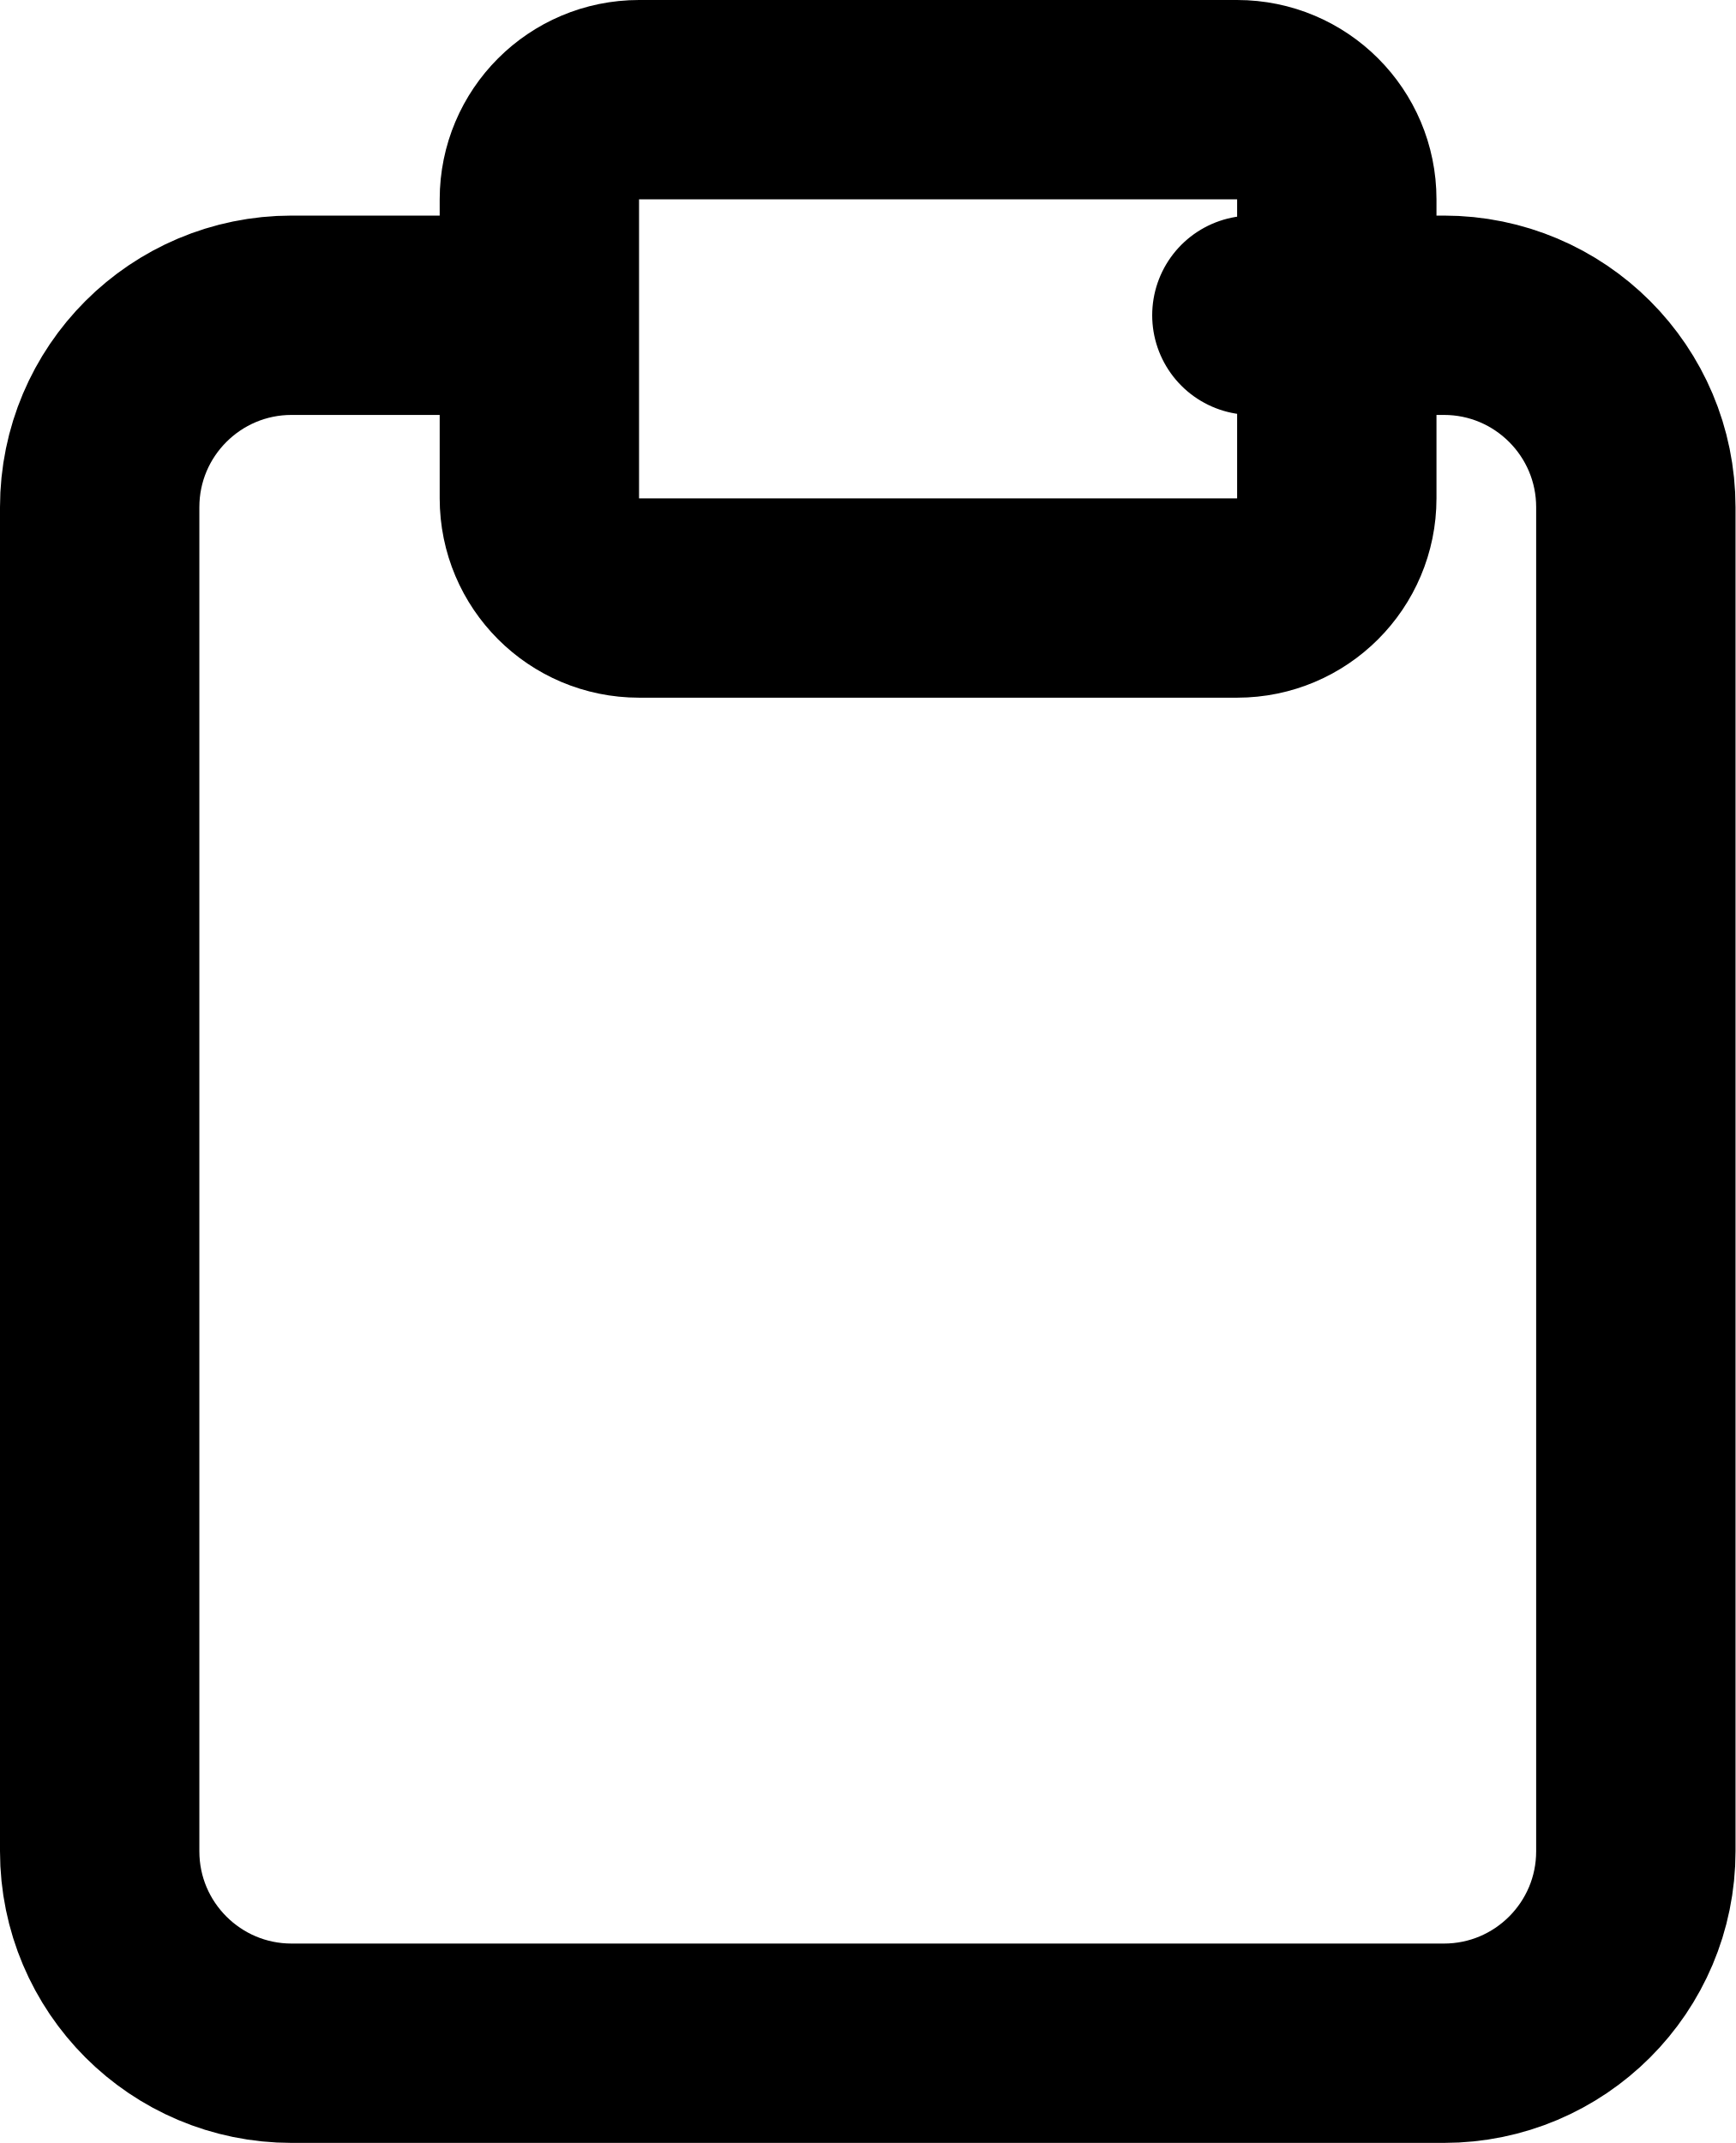
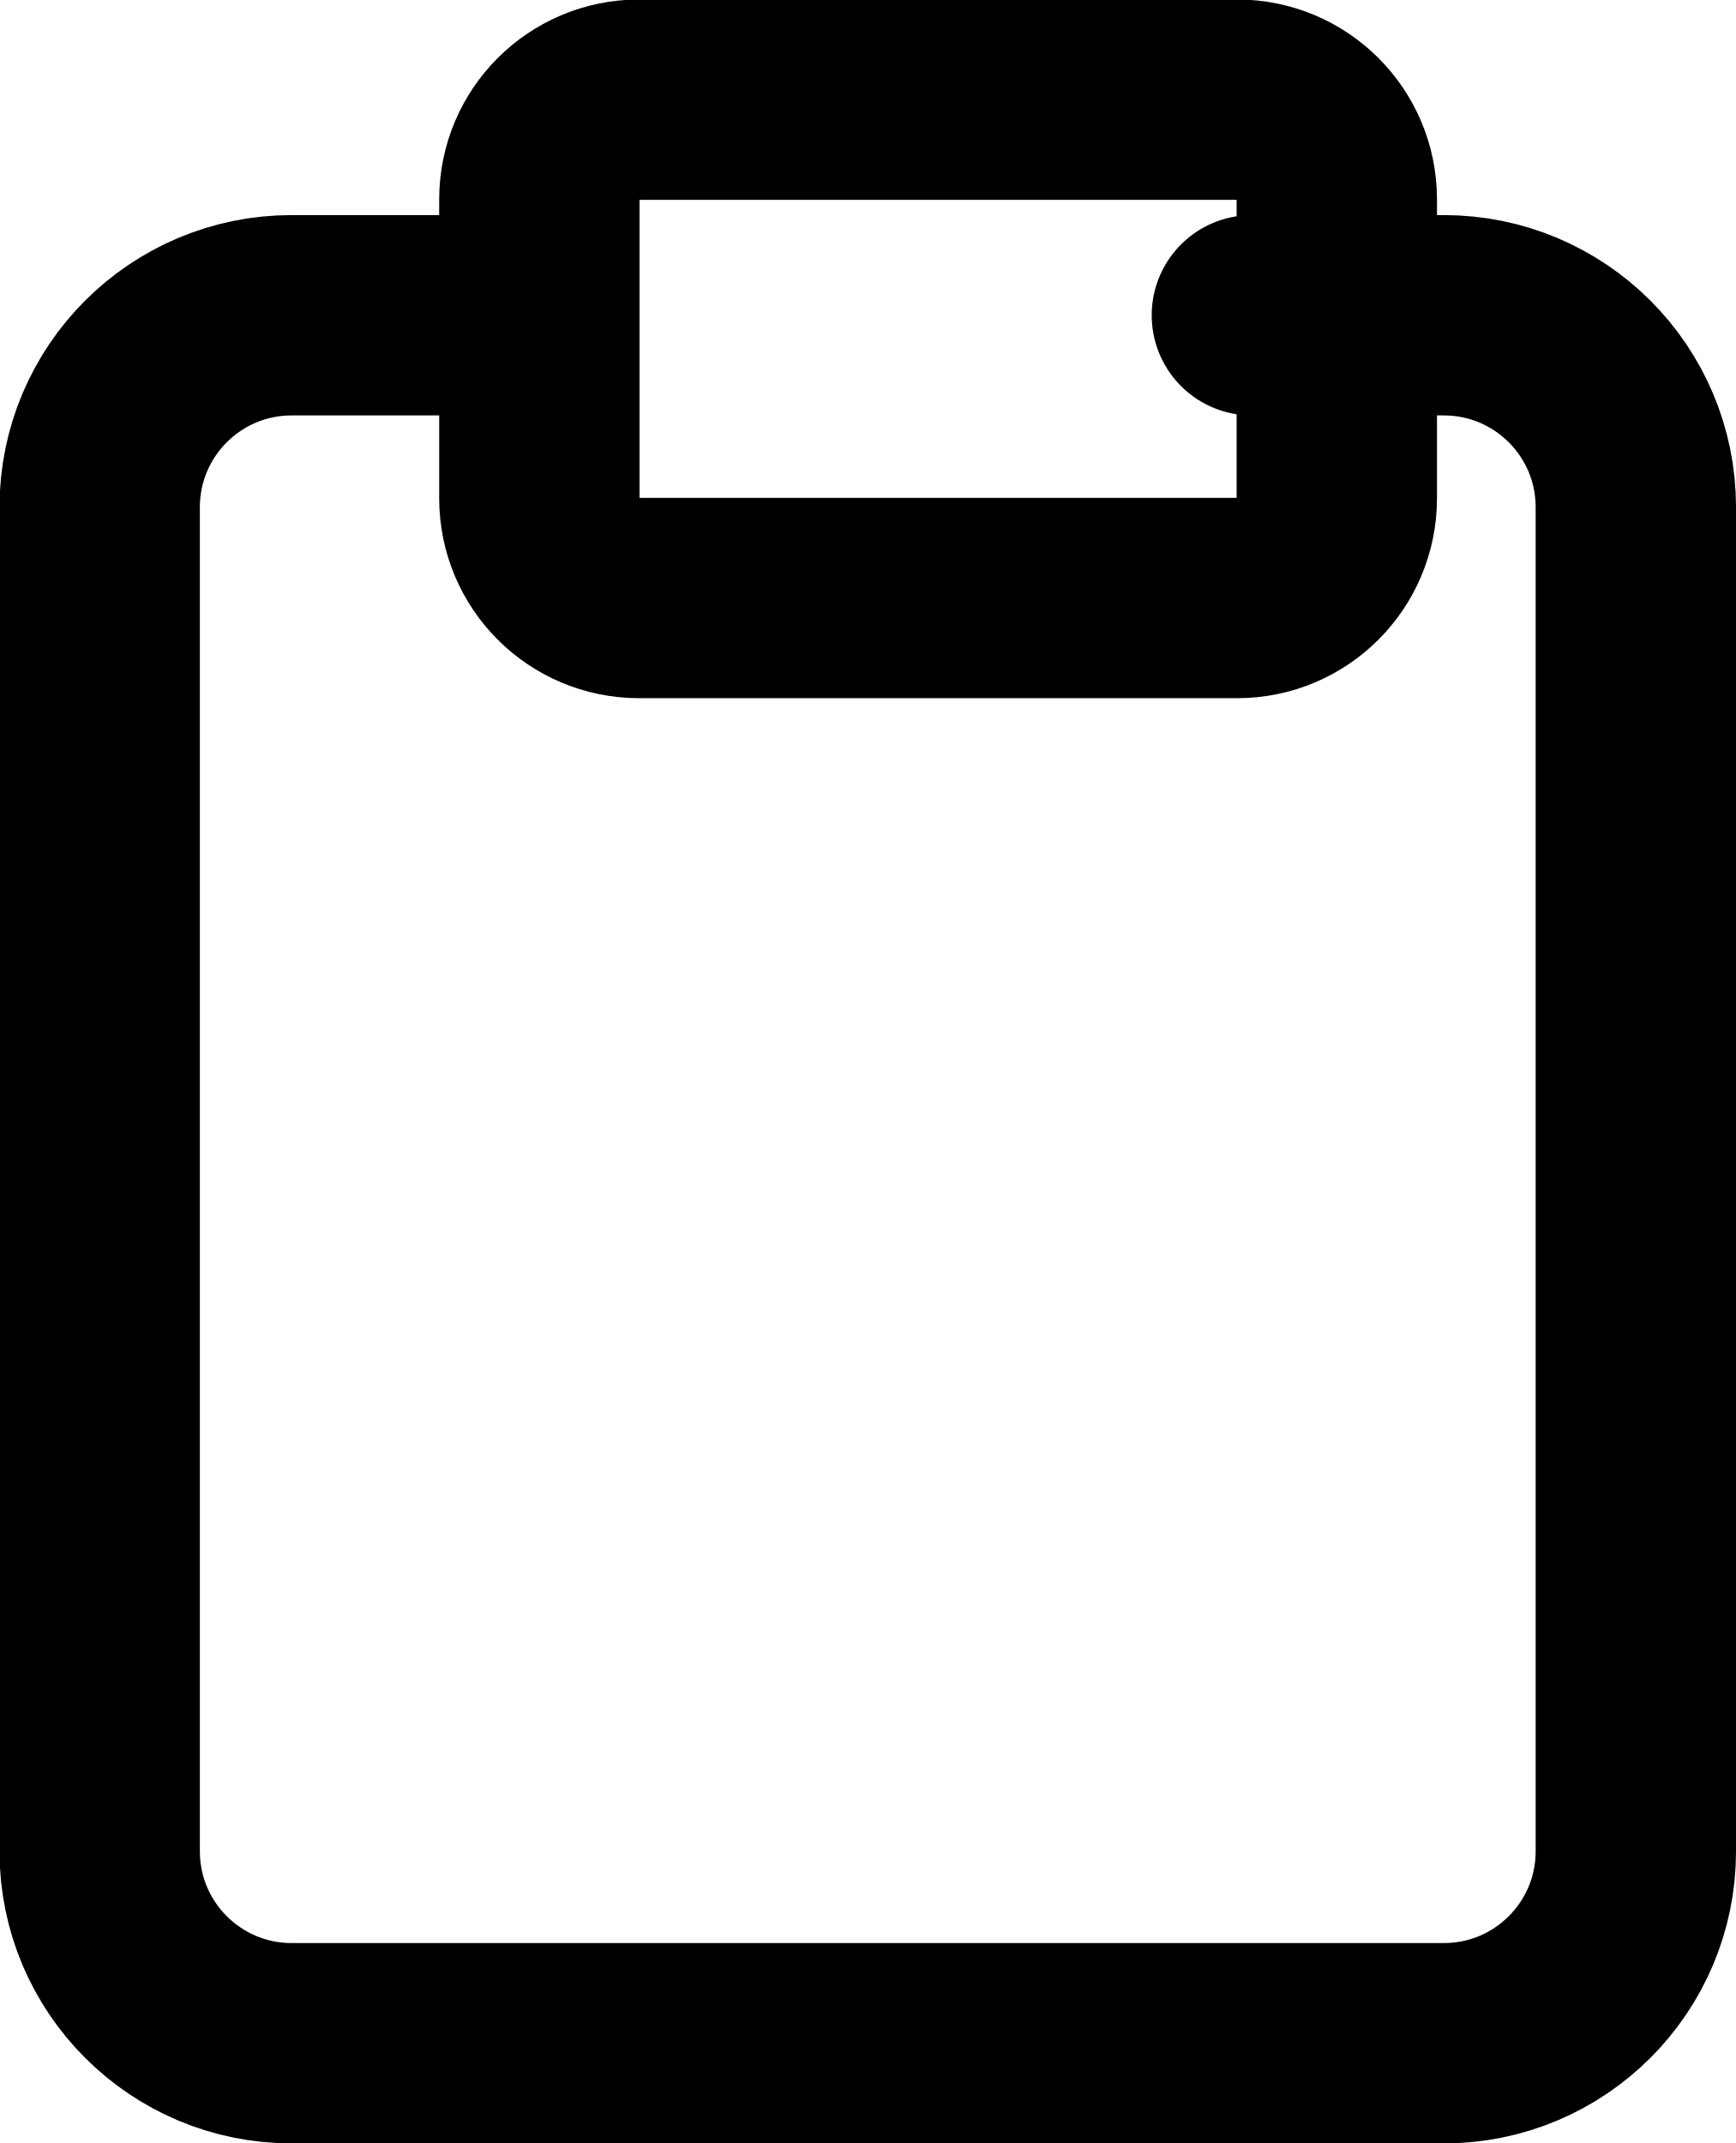
<svg xmlns="http://www.w3.org/2000/svg" width="17.411" height="21.501" viewBox="0 0 17.411 21.501">
  <defs>
-     <style>.a1{fill:none;stroke:currentColor;stroke-linecap:round;stroke-linejoin:round;stroke-width:2px;}
+     <style>.a1{fill:none;stroke:currentColor;stroke-linecap:round;stroke-linejoin:round;stroke-width:2.01px;}
</style>
  </defs>
  <g transform="translate(0.998 1.237)">
    <path class="a1" d="M15.559,4h1.926a1.926,1.926,0,0,1,1.926,1.926V19.411a1.926,1.926,0,0,1-1.926,1.926H5.926A1.926,1.926,0,0,1,4,19.411V5.926A1.926,1.926,0,0,1,5.926,4H7.853" transform="translate(-3.998 -2.074)" />
    <rect class="a1" width="8" height="5" rx="1" transform="translate(4.413 -0.237)" />
  </g>
</svg>
